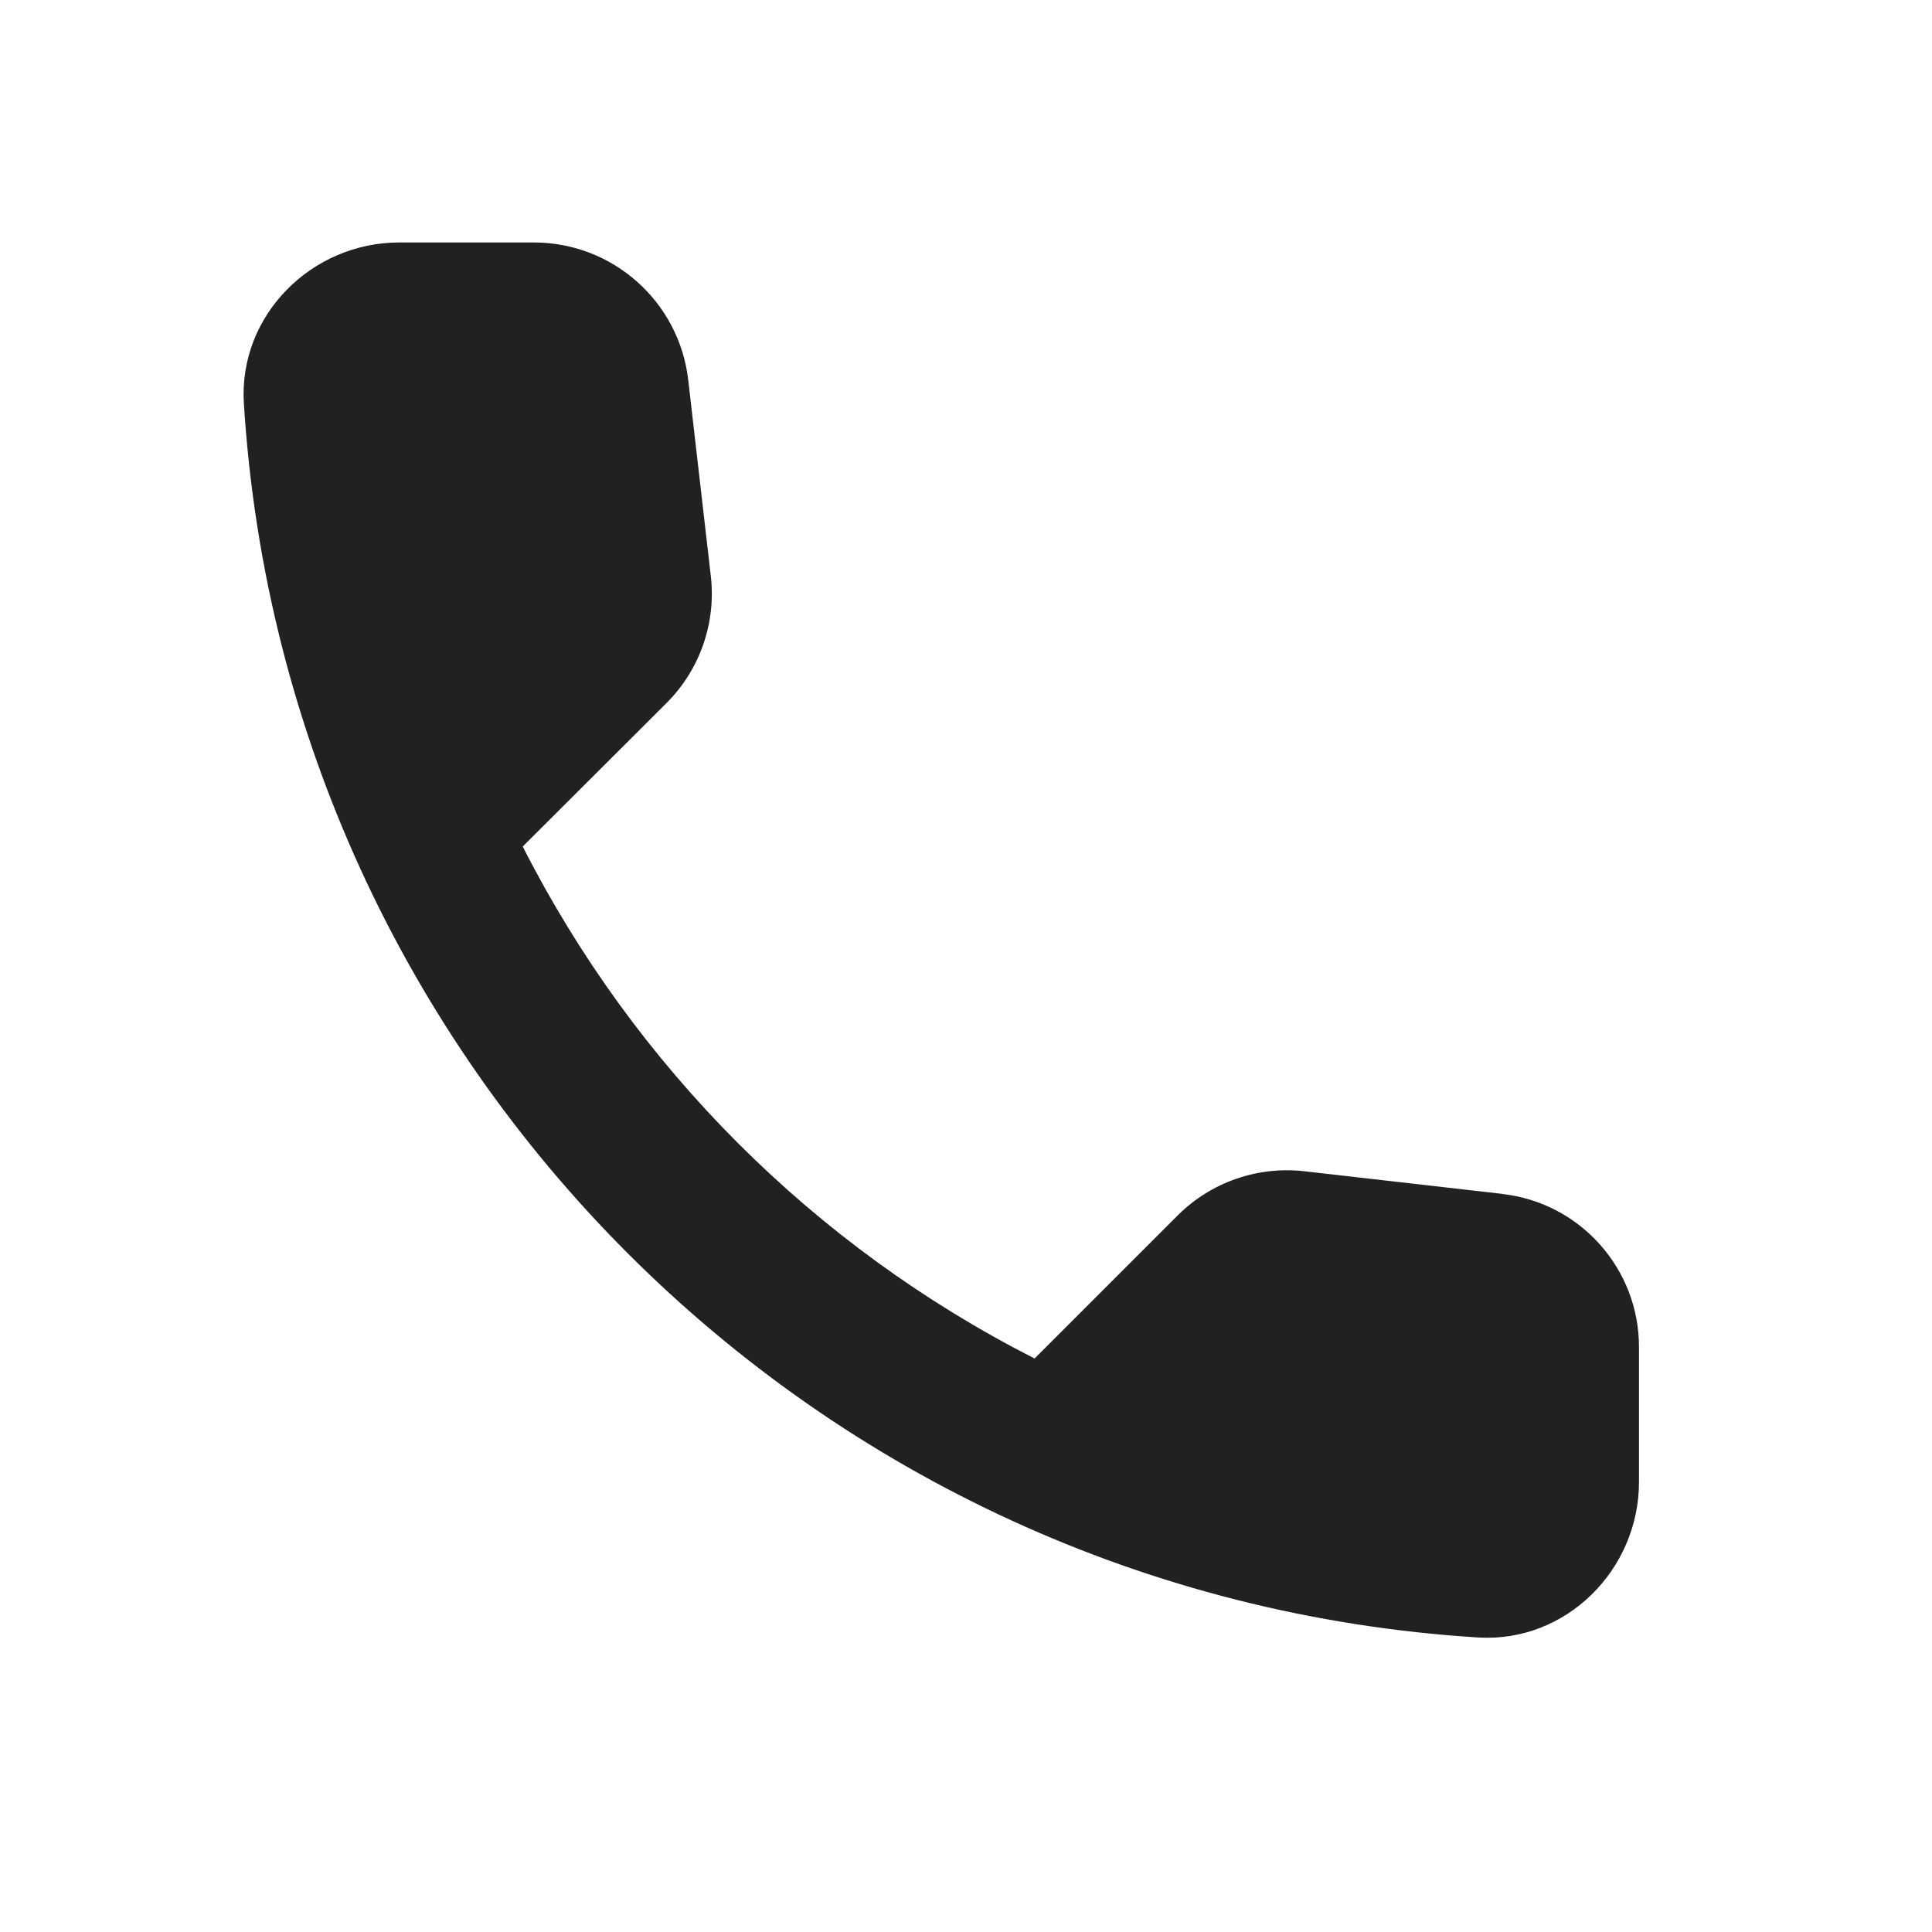
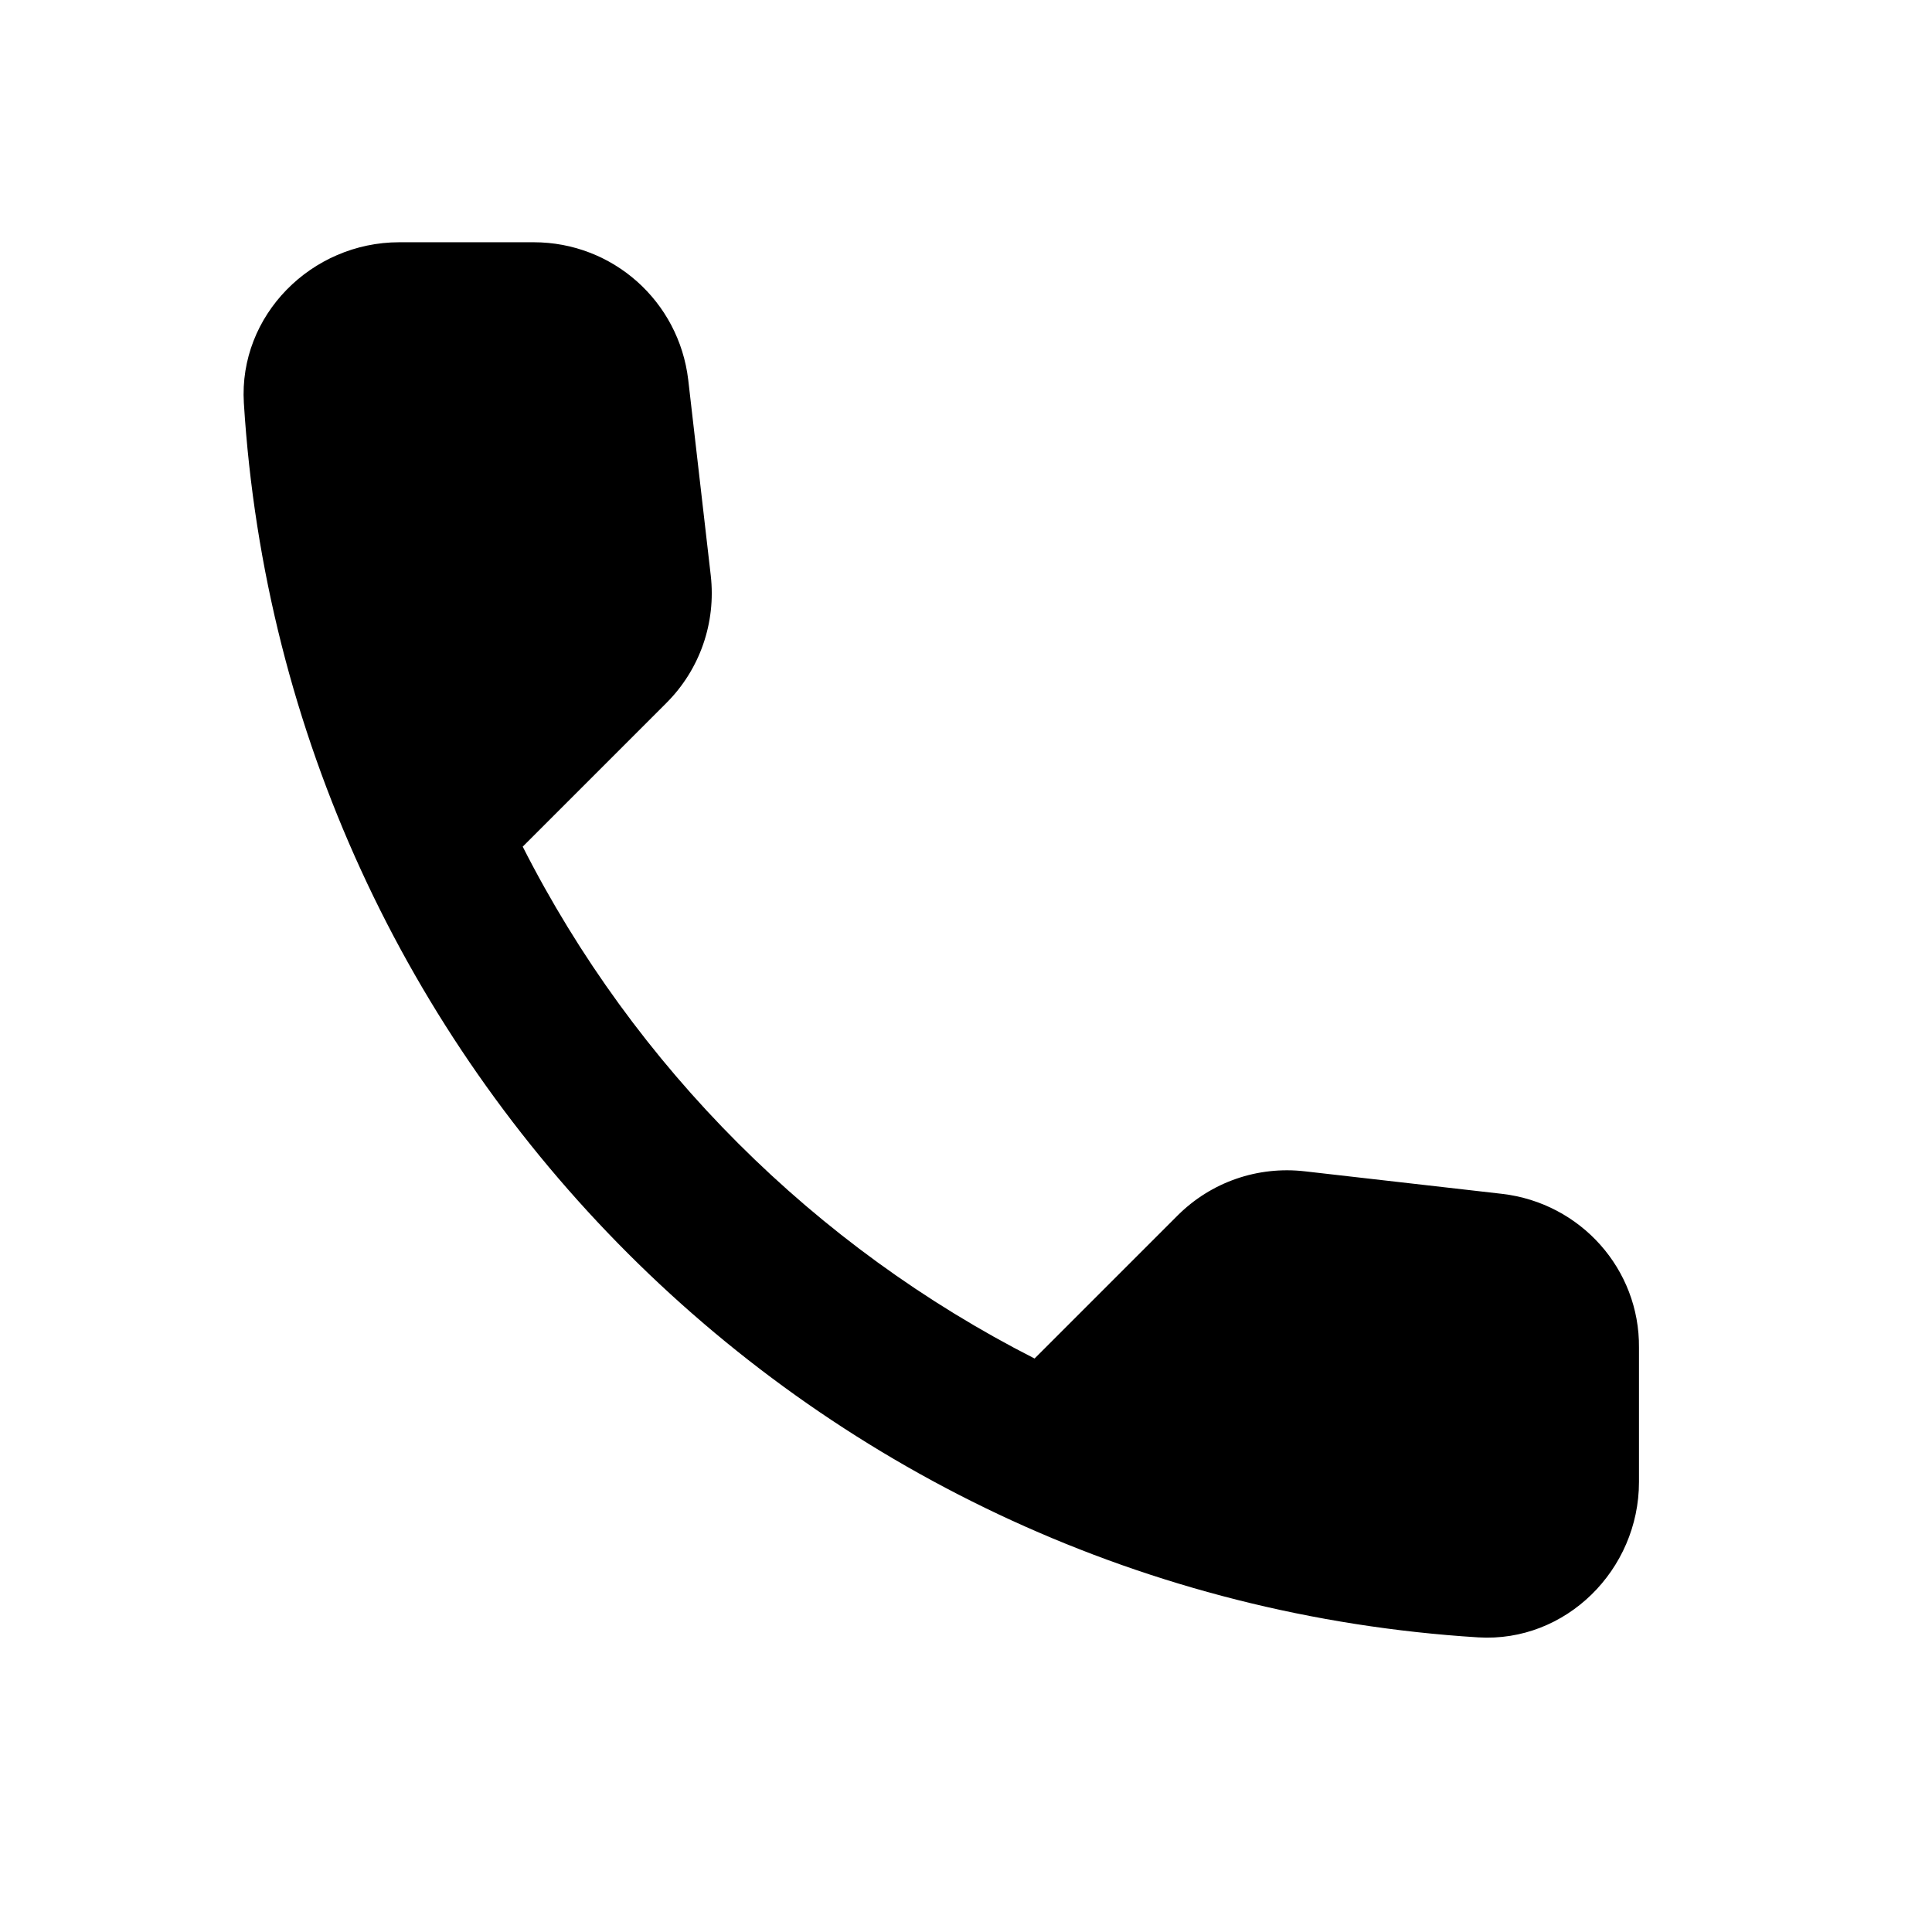
- <svg xmlns="http://www.w3.org/2000/svg" width="18" height="18" fill="none">
-   <path d="m13.996 11.123-1.838-.21a1.44 1.44 0 0 0-1.187.412l-1.332 1.332a10.888 10.888 0 0 1-4.769-4.77L6.21 6.55a1.44 1.44 0 0 0 .412-1.187l-.21-1.824a1.448 1.448 0 0 0-1.44-1.28H3.72c-.818 0-1.498.68-1.448 1.497.384 6.18 5.327 11.116 11.5 11.5.817.05 1.498-.63 1.498-1.448v-1.252a1.434 1.434 0 0 0-1.274-1.432Z" fill="#212121" />
+ <svg xmlns="http://www.w3.org/2000/svg" width="18" height="18" viewBox="0 0 18 18">
+   <path d="M13.996 11.123L12.158 10.913C11.716 10.862 11.282 11.014 10.971 11.325L9.639 12.657C7.591 11.615 5.913 9.943 4.87 7.888L6.209 6.549C6.52 6.238 6.672 5.803 6.622 5.362L6.412 3.538C6.325 2.807 5.71 2.257 4.972 2.257H3.72C2.902 2.257 2.222 2.938 2.272 3.755C2.656 9.936 7.599 14.871 13.772 15.255C14.589 15.305 15.27 14.625 15.27 13.807V12.556C15.277 11.825 14.727 11.209 13.996 11.123V11.123Z" />
</svg>
